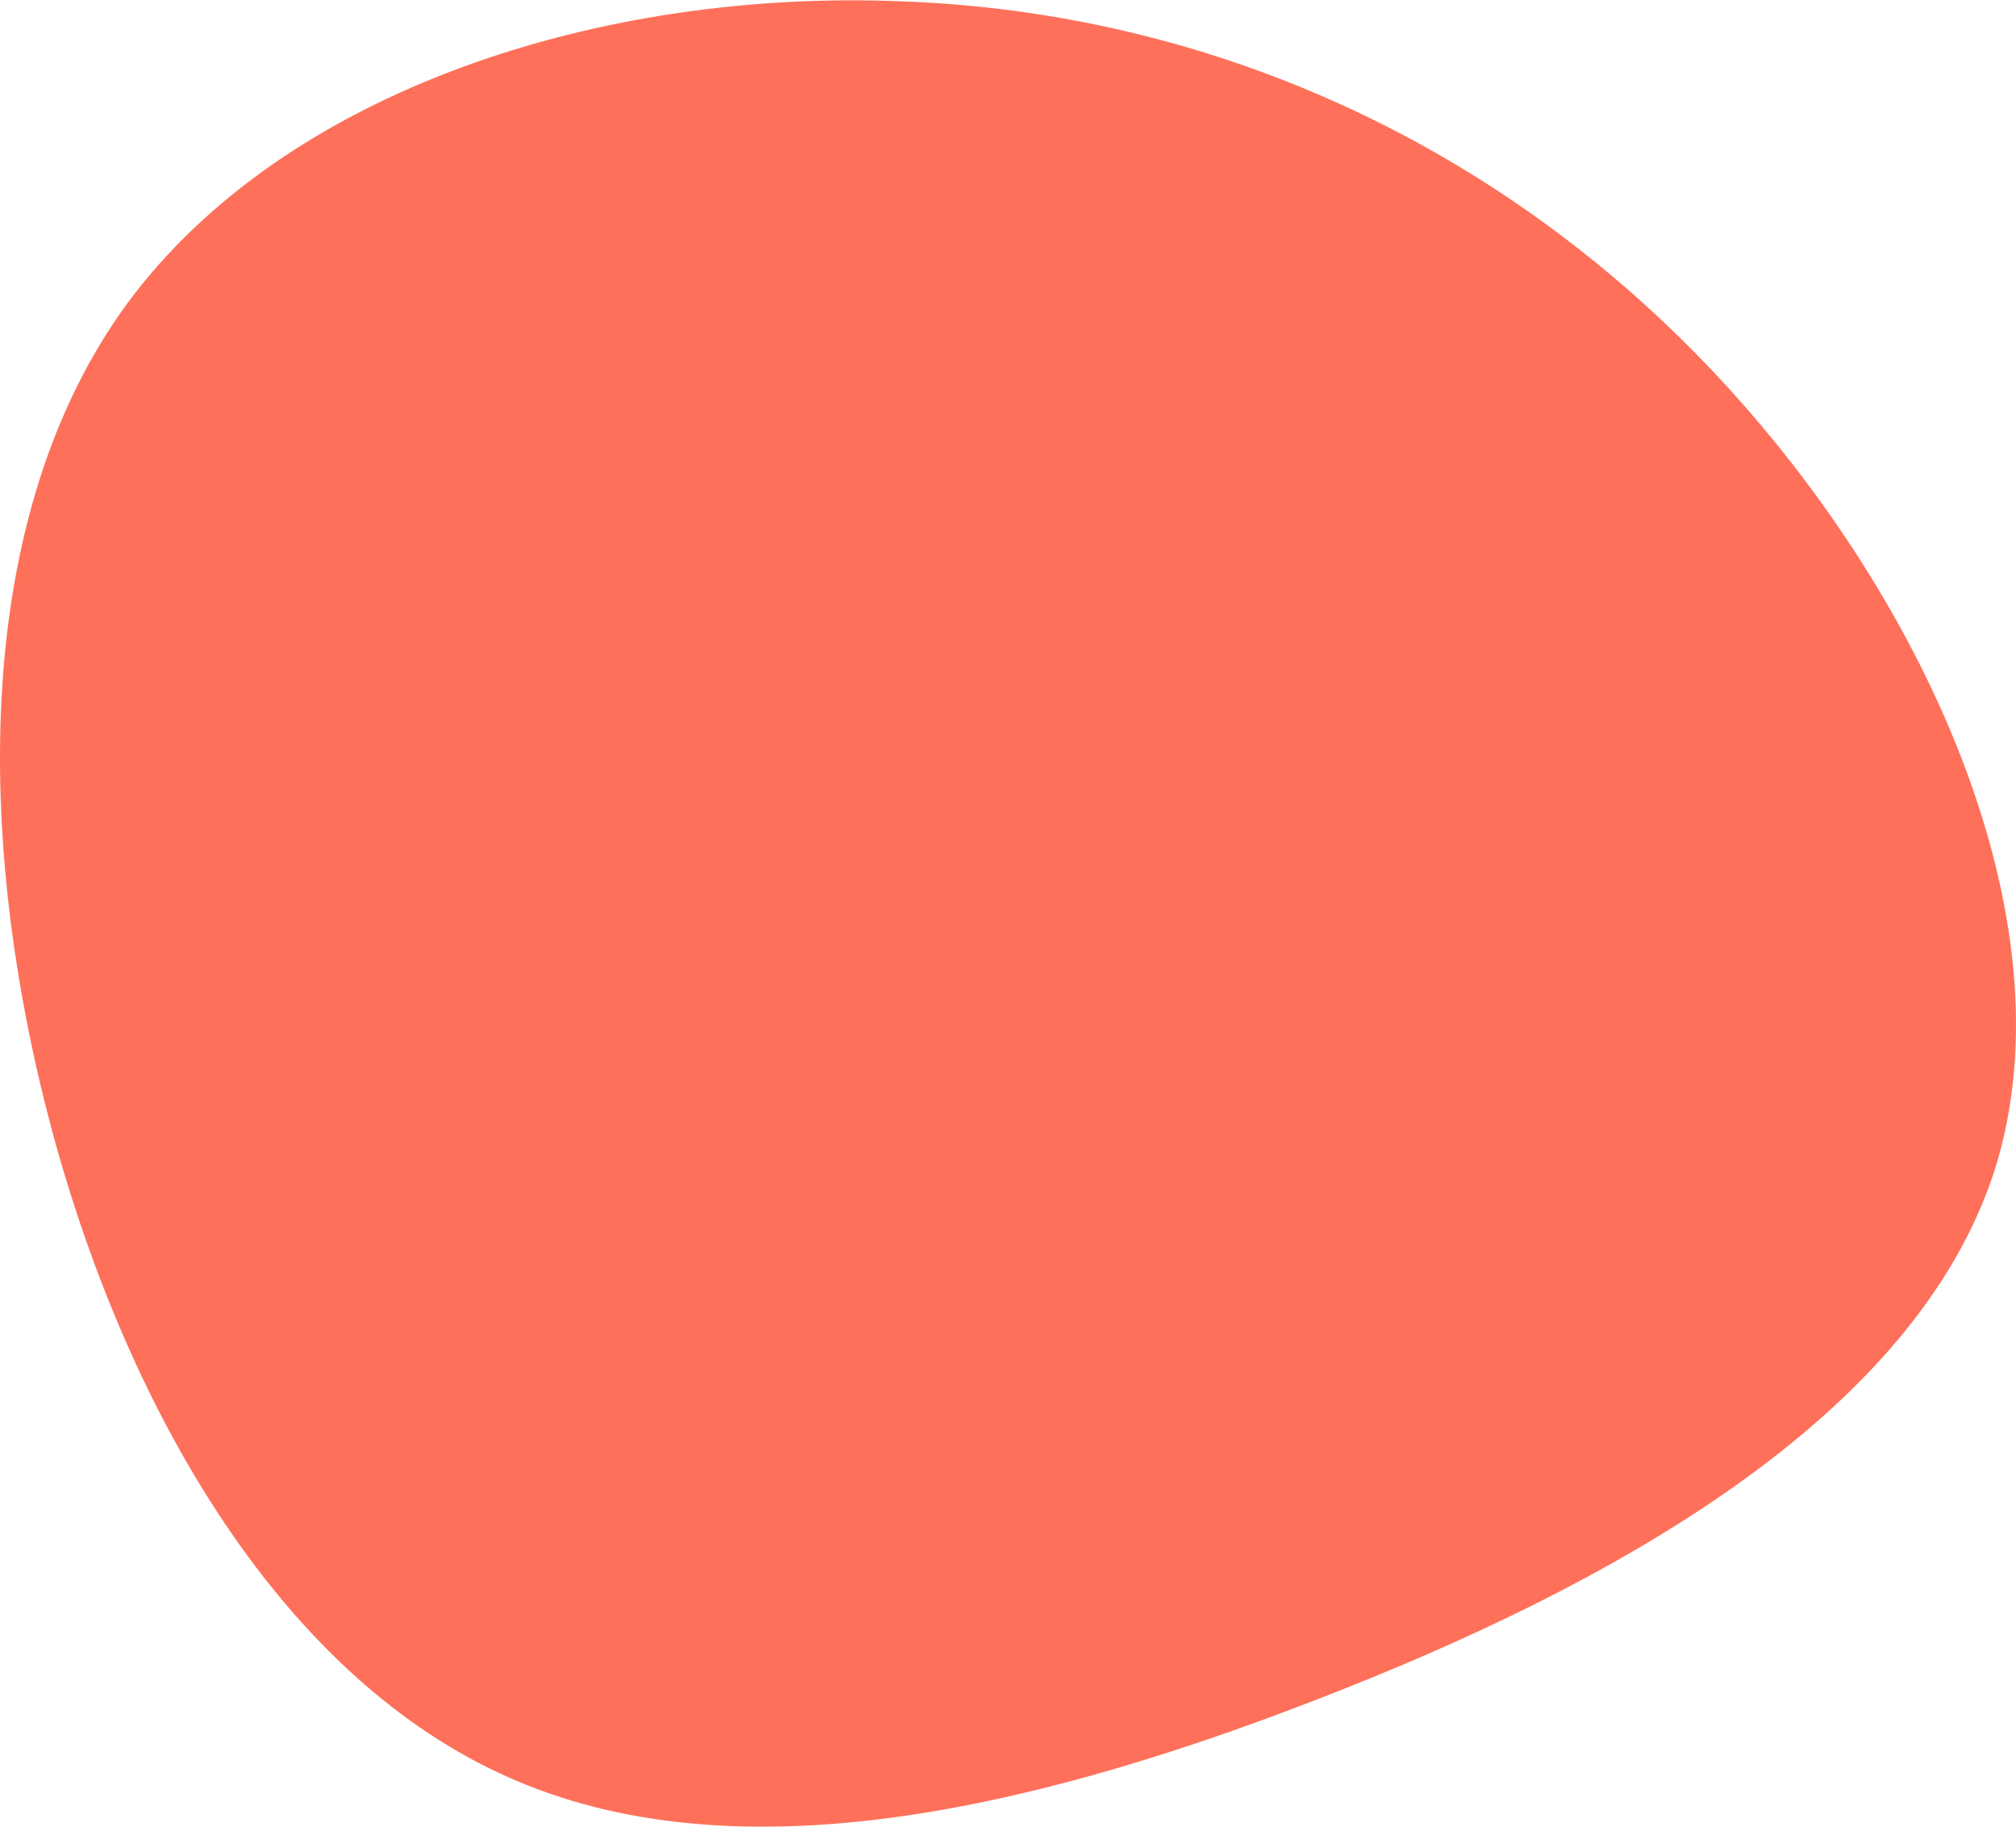
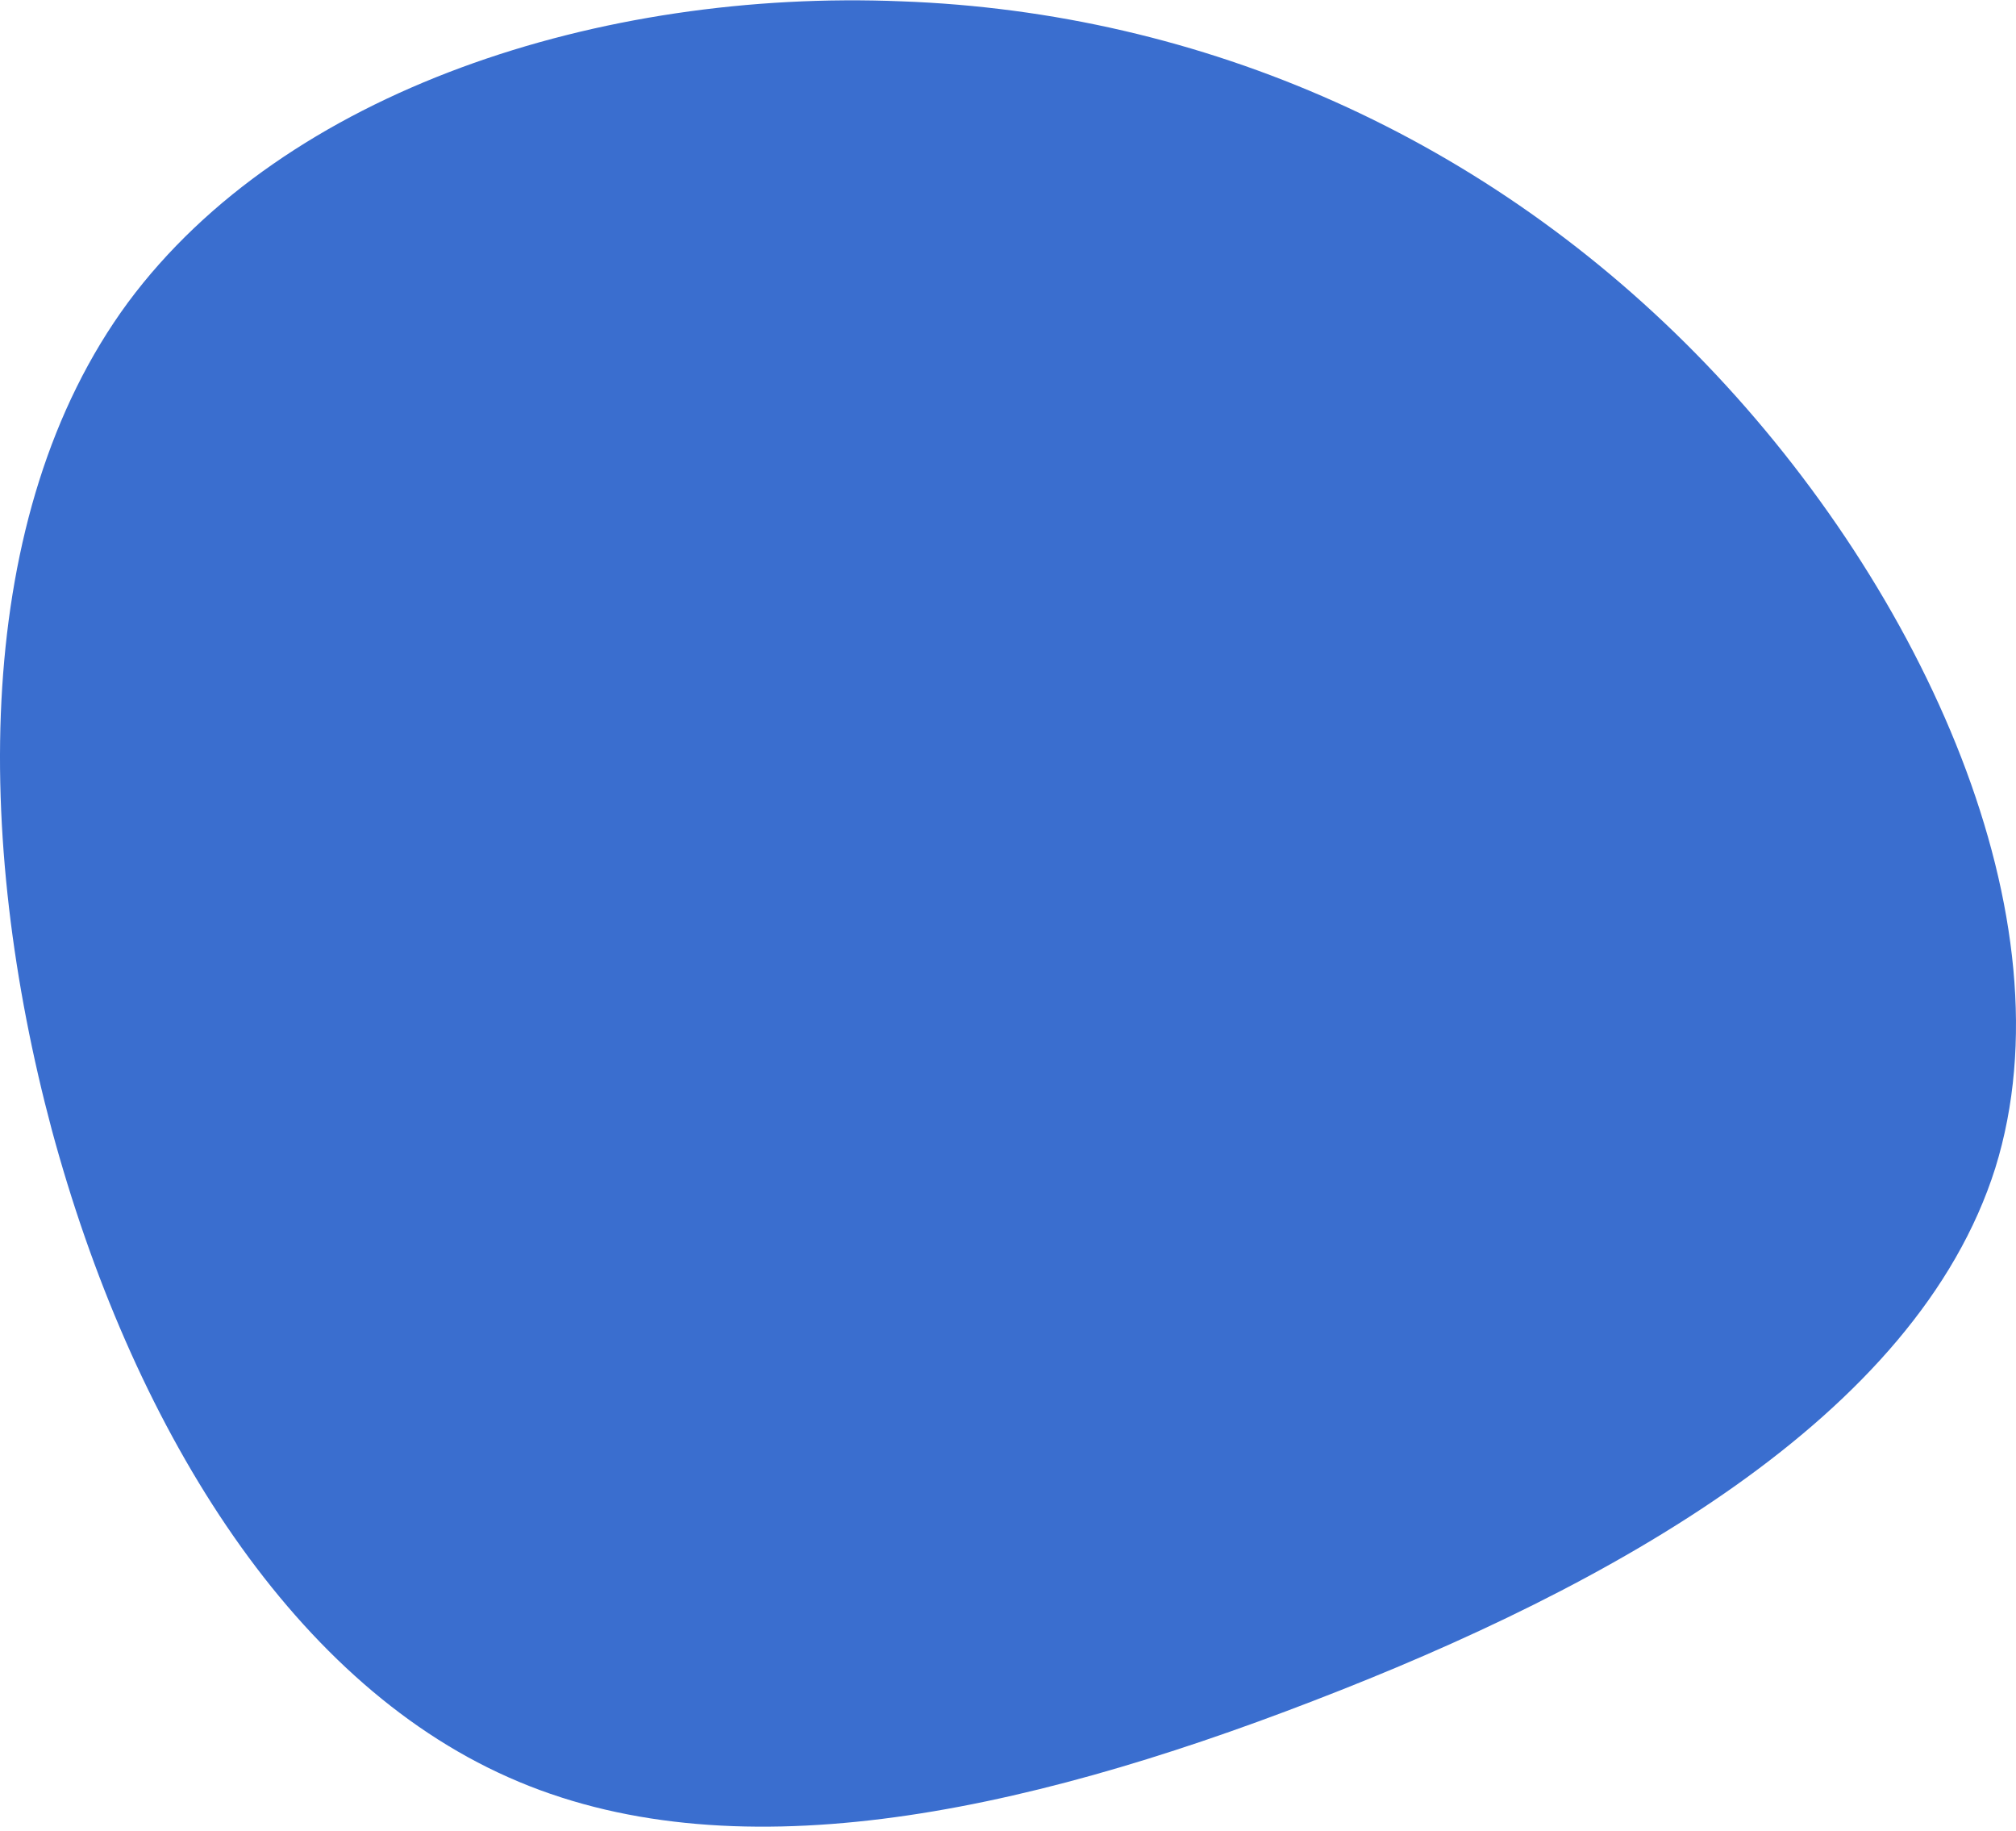
<svg xmlns="http://www.w3.org/2000/svg" width="509" height="462" viewBox="0 0 509 462" fill="none">
-   <path d="M430.684 91.848C485.587 148.958 523.332 231.872 503.773 294.831C483.871 357.79 406.664 400.451 331.516 429.351C256.711 458.25 183.965 473.388 128.376 448.617C72.444 423.846 32.983 358.822 13.081 285.198C-6.478 211.917 -7.165 130.036 32.297 76.366C72.101 22.695 151.71 -2.763 227.544 0.333C303.722 3.085 375.781 34.737 430.684 91.848Z" fill="#FE705A" />
+   <path d="M430.684 91.848C485.587 148.958 523.332 231.872 503.773 294.831C483.871 357.79 406.664 400.451 331.516 429.351C256.711 458.25 183.965 473.388 128.376 448.617C72.444 423.846 32.983 358.822 13.081 285.198C-6.478 211.917 -7.165 130.036 32.297 76.366C72.101 22.695 151.71 -2.763 227.544 0.333C303.722 3.085 375.781 34.737 430.684 91.848Z" fill="#3a6ecf" />
</svg>
